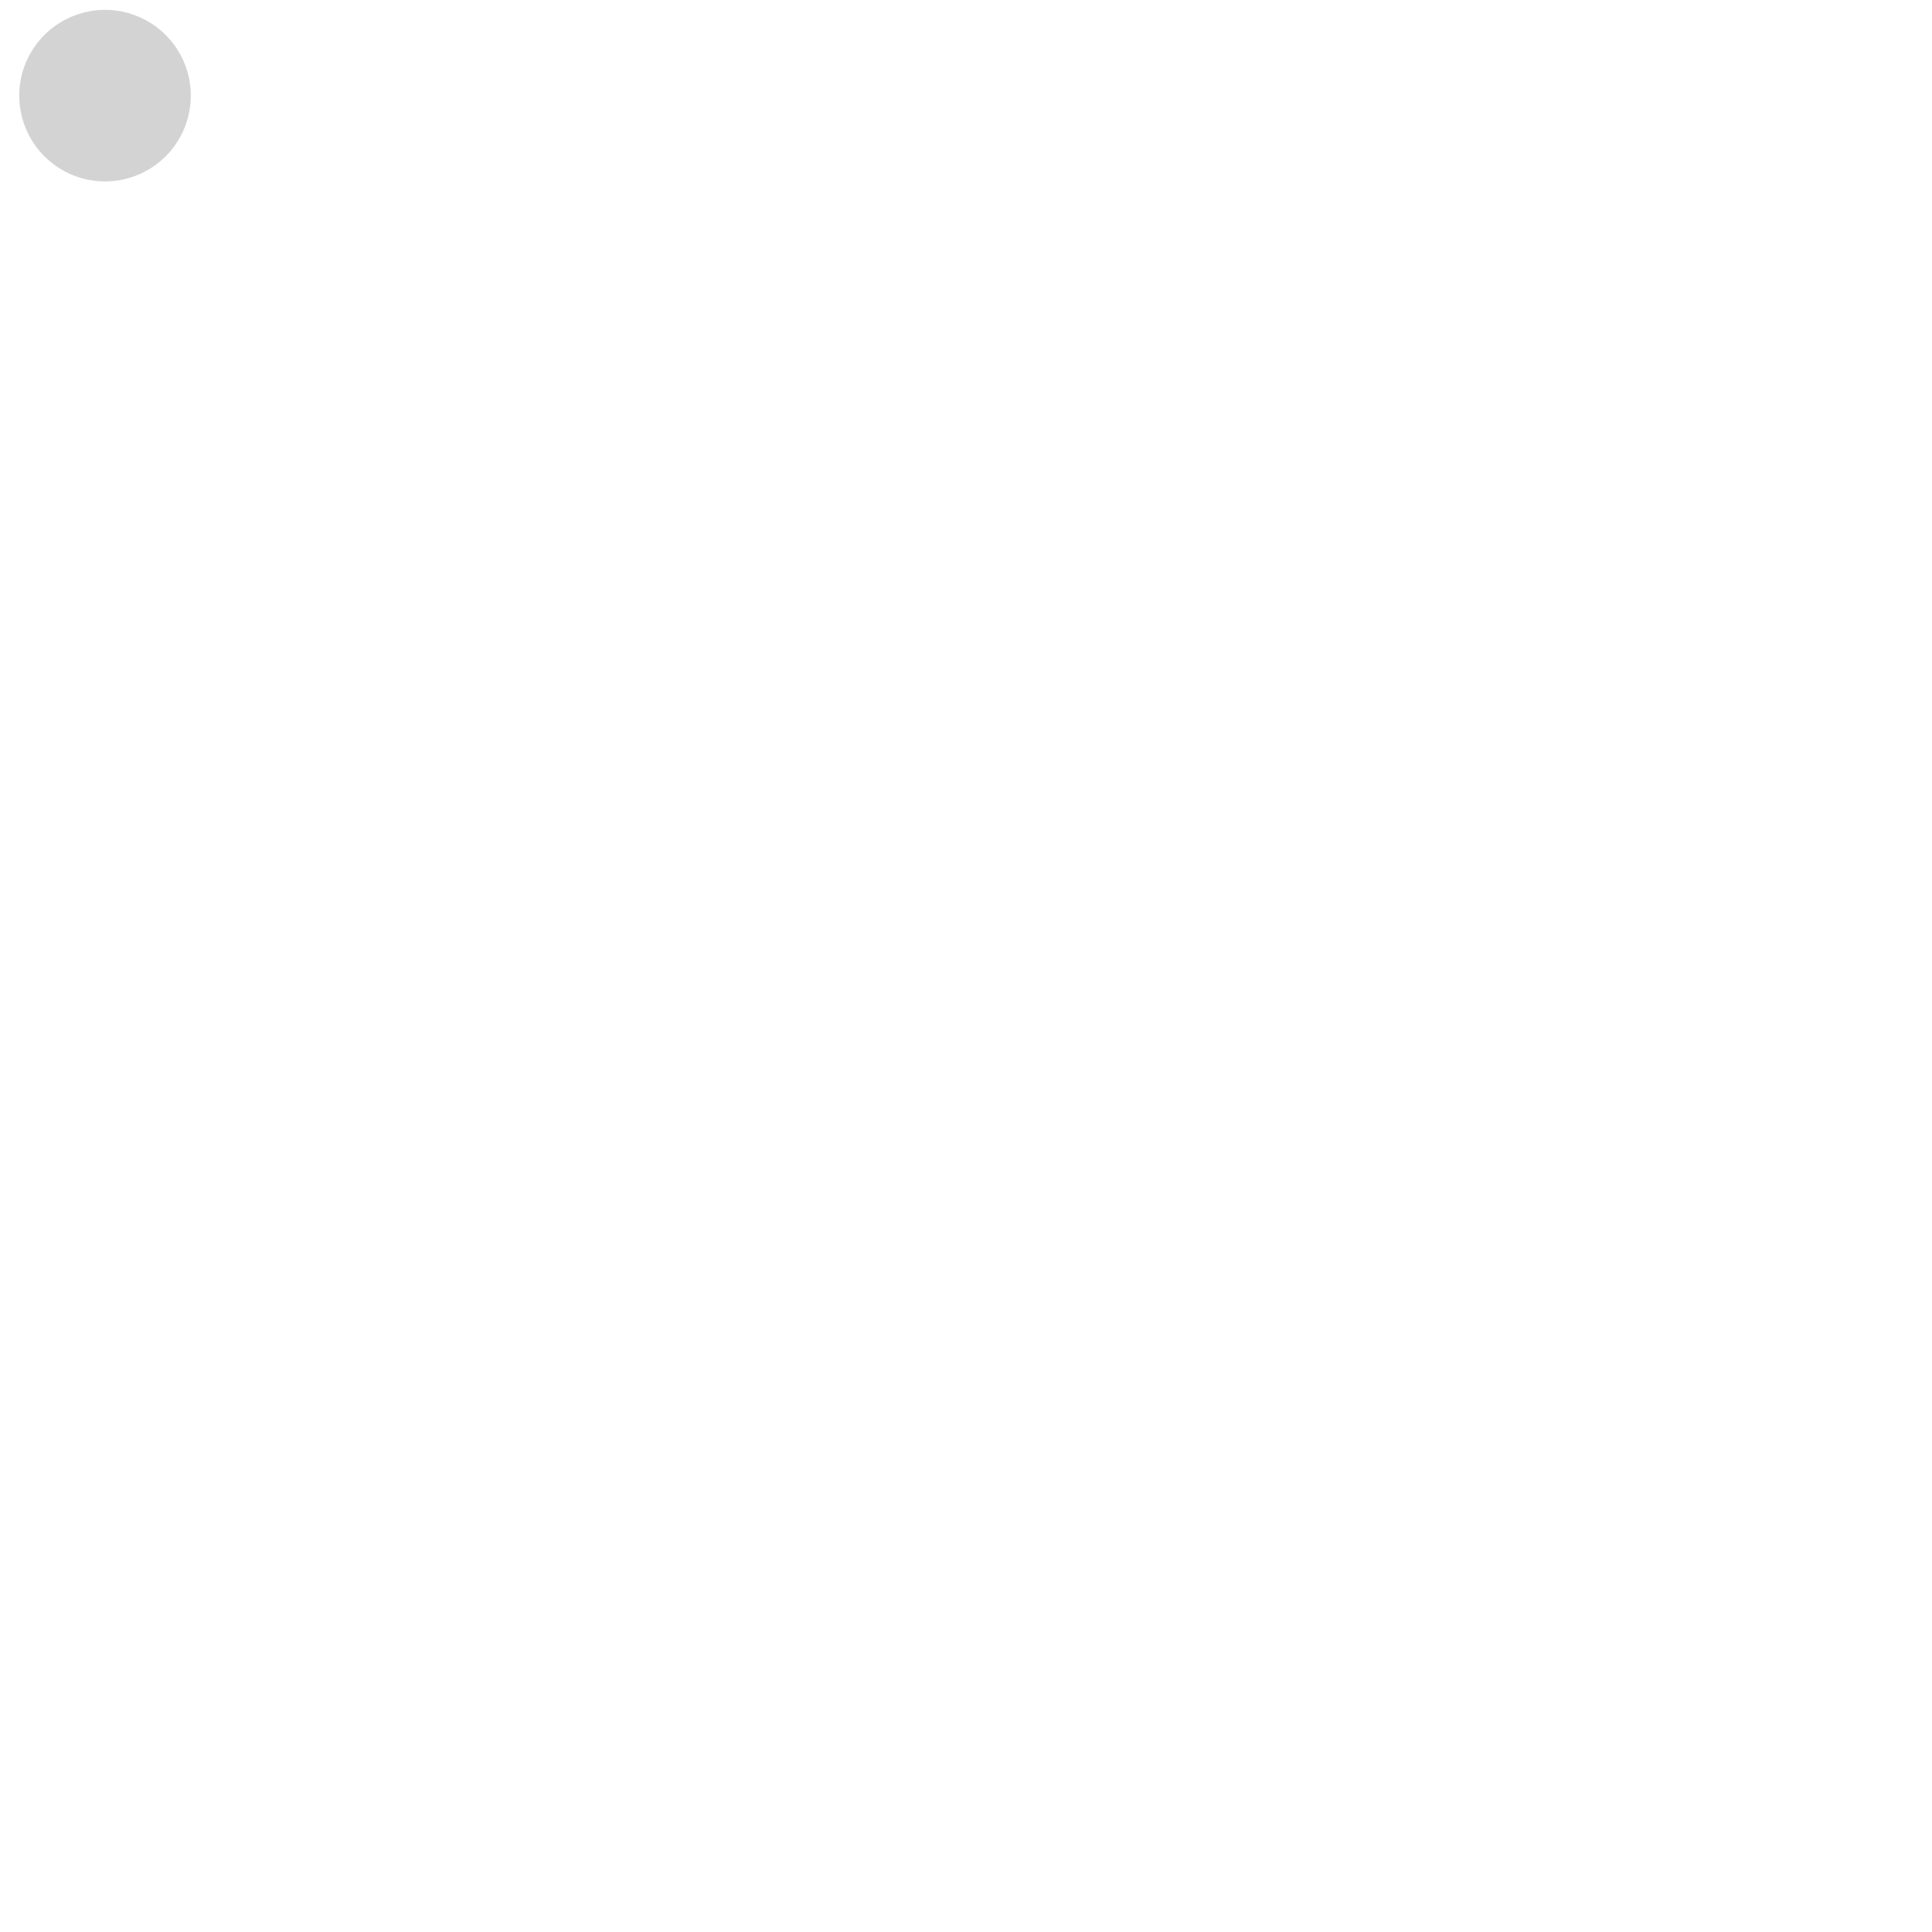
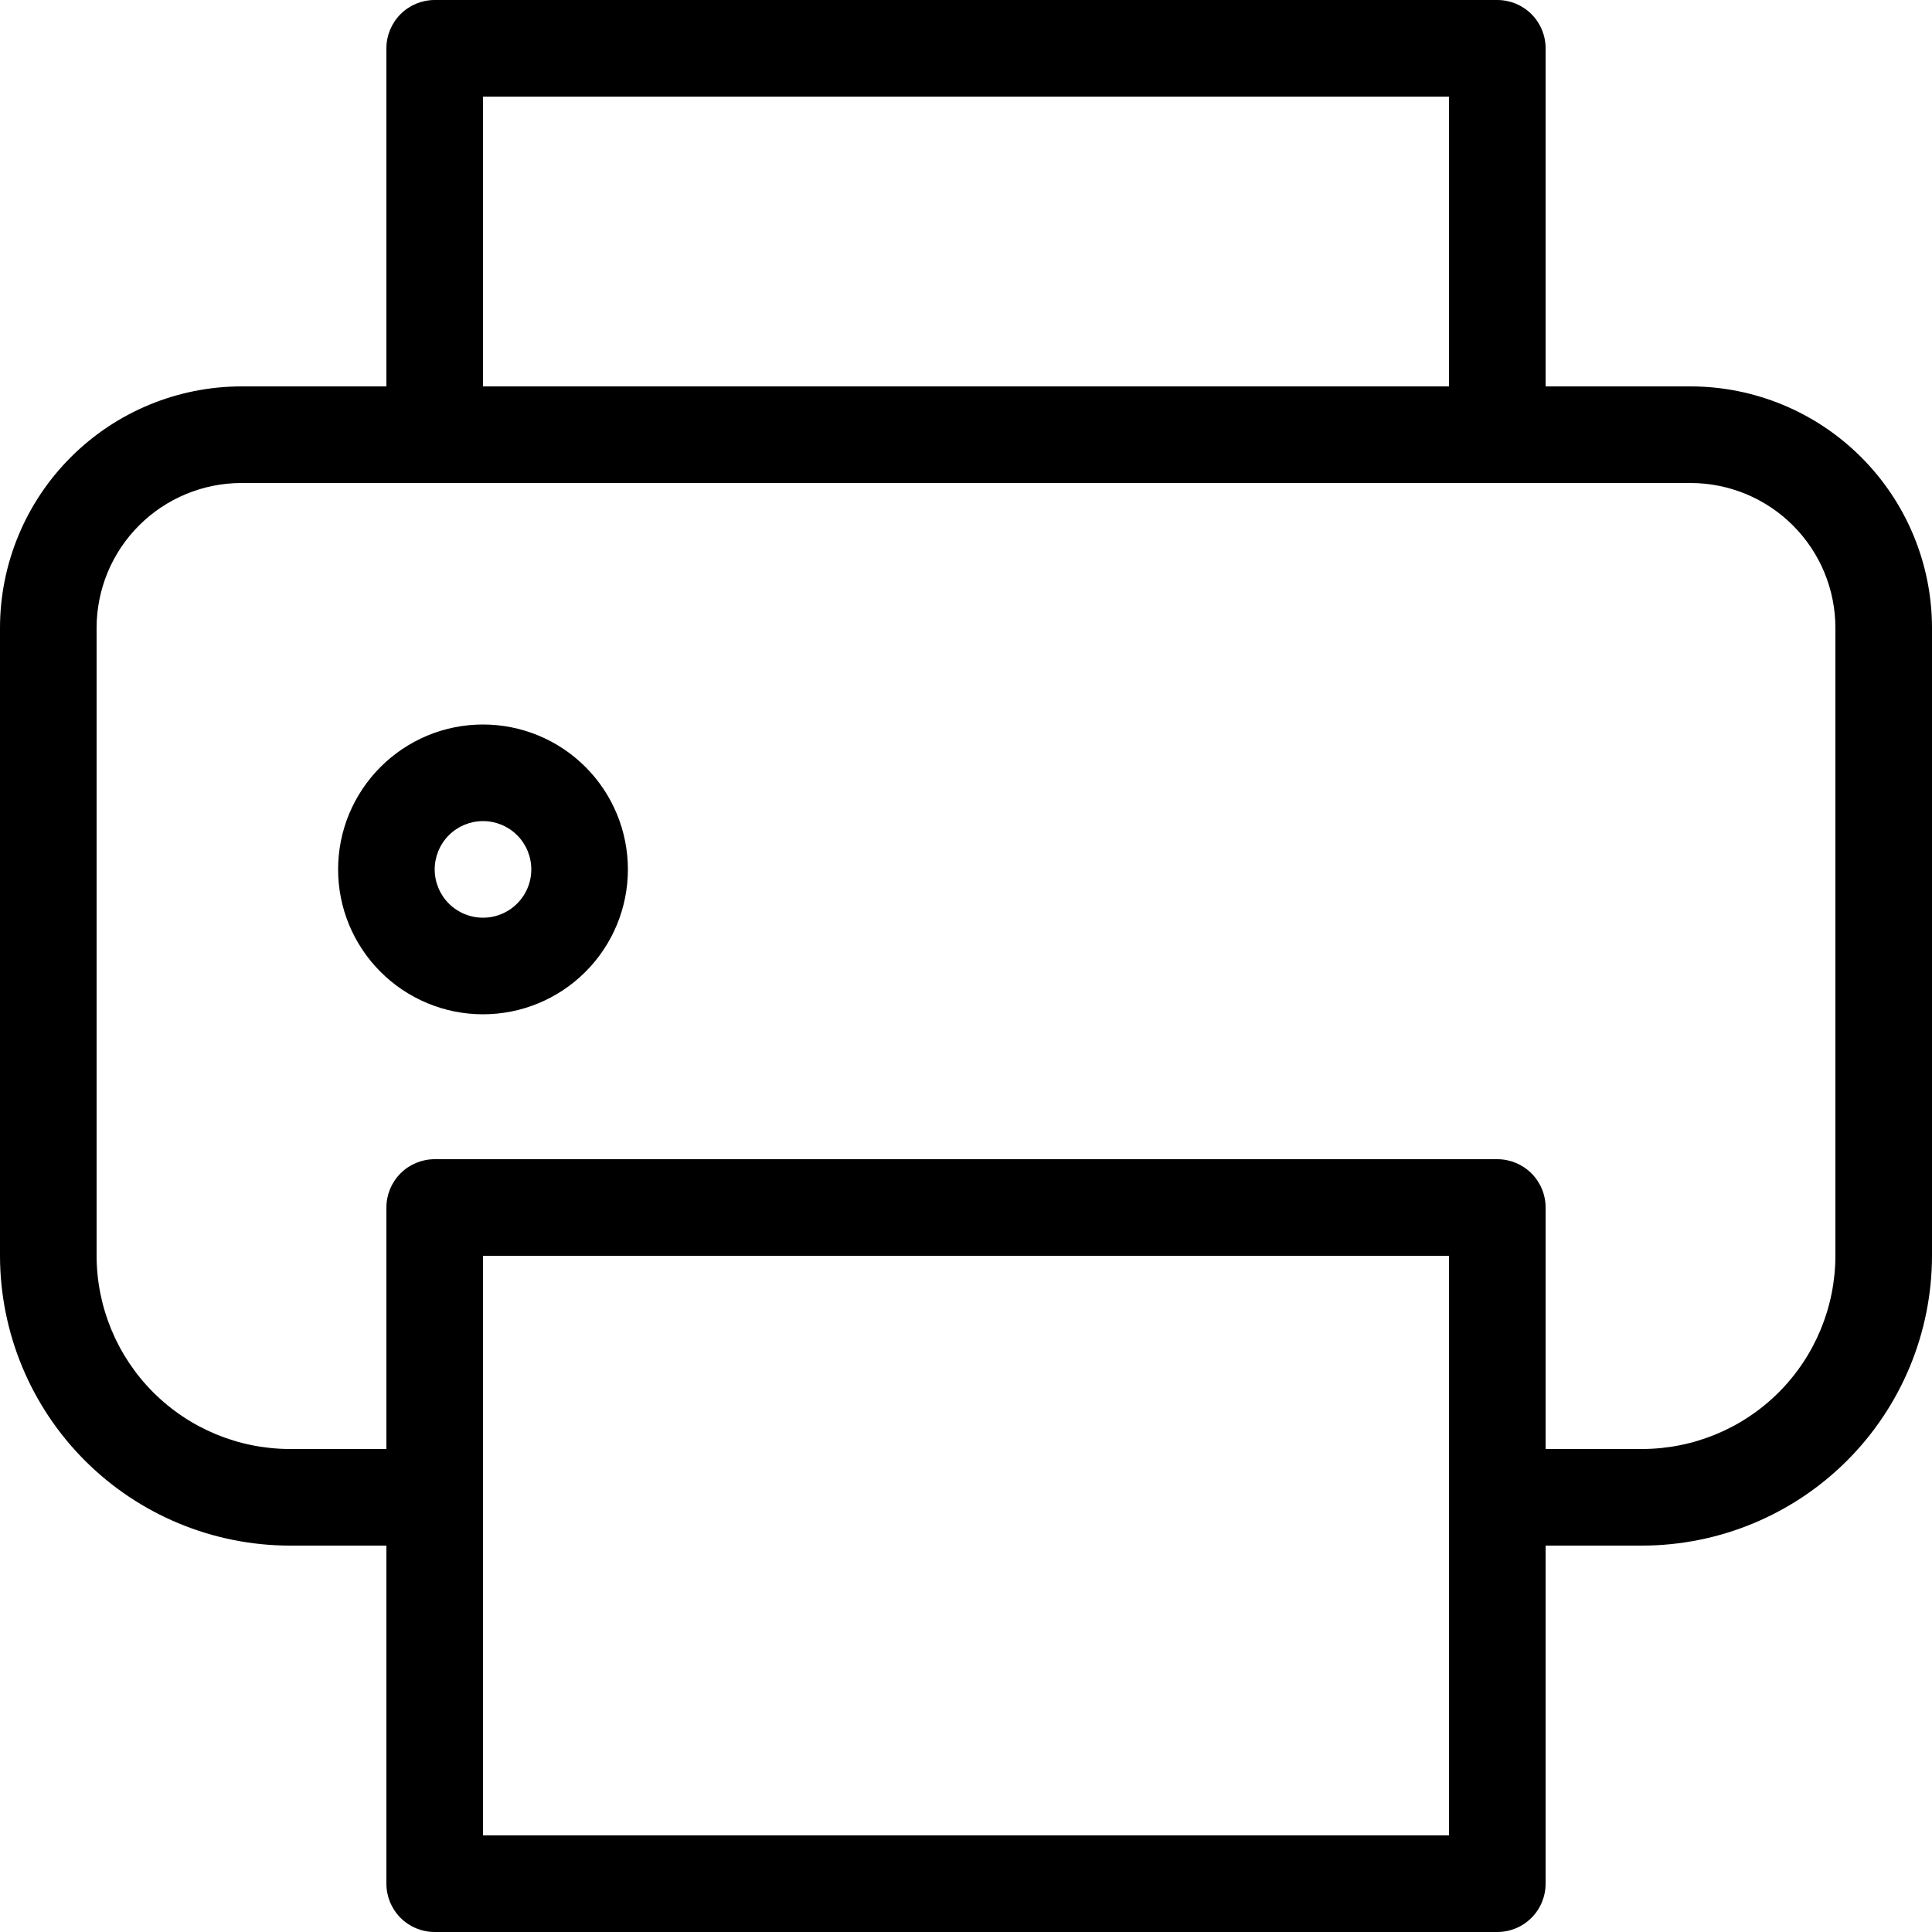
- <svg xmlns="http://www.w3.org/2000/svg" width="10" height="10" viewBox="0 0 100 100" fill="none">
-   <path id="Vector" d="M5.402 9.39C6.281 9.397 7.143 9.142 7.878 8.659C8.612 8.175 9.187 7.484 9.528 6.673C9.869 5.863 9.962 4.969 9.795 4.105C9.627 3.242 9.207 2.447 8.588 1.823C7.968 1.198 7.177 0.772 6.315 0.598C5.453 0.424 4.559 0.51 3.746 0.845C2.932 1.18 2.237 1.749 1.748 2.48C1.258 3.211 0.997 4.07 0.997 4.95C0.997 6.122 1.46 7.246 2.285 8.077C3.11 8.909 4.23 9.381 5.402 9.39Z" fill="#D3D3D3" />
+ <svg xmlns="http://www.w3.org/2000/svg" width="43" height="43" viewBox="0 0 43 43" fill="none">
+   <path id="Vector" d="M10.75 16.125C10.326 16.125 9.907 16.208 9.516 16.37C9.125 16.533 8.769 16.77 8.47 17.07C8.17 17.369 7.933 17.725 7.77 18.116C7.608 18.507 7.525 18.927 7.525 19.35C7.525 19.773 7.608 20.193 7.77 20.584C7.933 20.975 8.17 21.331 8.47 21.63C8.769 21.93 9.125 22.167 9.516 22.329C9.907 22.492 10.326 22.575 10.75 22.575C11.605 22.575 12.426 22.235 13.03 21.63C13.635 21.026 13.975 20.205 13.975 19.35C13.975 18.495 13.635 17.674 13.03 17.07C12.426 16.465 11.605 16.125 10.75 16.125ZM10.75 20.425C10.465 20.425 10.191 20.312 9.99 20.11C9.788 19.909 9.675 19.635 9.675 19.35C9.675 19.065 9.788 18.791 9.99 18.59C10.191 18.388 10.465 18.275 10.75 18.275C11.035 18.275 11.309 18.388 11.51 18.59C11.712 18.791 11.825 19.065 11.825 19.35C11.825 19.635 11.712 19.909 11.51 20.11C11.309 20.312 11.035 20.425 10.75 20.425ZM37.625 8.6H34.4V1.075C34.4 0.79 34.287 0.516 34.085 0.315C33.883 0.113 33.61 0 33.325 0H9.675C9.39 0 9.116 0.113 8.915 0.315C8.713 0.516 8.6 0.79 8.6 1.075V8.6H5.375C3.95 8.601 2.583 9.168 1.576 10.176C0.568 11.183 0.001 12.55 0 13.975V27.95C0.002 29.66 0.682 31.3 1.891 32.509C3.1 33.718 4.74 34.398 6.45 34.4H8.6V41.925C8.6 42.21 8.713 42.483 8.915 42.685C9.116 42.887 9.39 43 9.675 43H33.325C33.61 43 33.883 42.887 34.085 42.685C34.287 42.483 34.4 42.21 34.4 41.925V34.4H36.55C38.26 34.398 39.9 33.718 41.109 32.509C42.318 31.3 42.998 29.66 43 27.95V13.975C42.999 12.55 42.432 11.183 41.424 10.176C40.417 9.168 39.05 8.601 37.625 8.6ZM10.75 2.15H32.25V8.6H10.75V2.15ZM32.25 40.85H10.75V27.95H32.25V40.85ZM40.85 27.95C40.848 29.09 40.395 30.183 39.589 30.989C38.783 31.795 37.69 32.248 36.55 32.25H34.4V26.875C34.4 26.59 34.287 26.317 34.085 26.115C33.883 25.913 33.61 25.8 33.325 25.8H9.675C9.39 25.8 9.116 25.913 8.915 26.115C8.713 26.317 8.6 26.59 8.6 26.875V32.25H6.45C5.31 32.248 4.217 31.795 3.411 30.989C2.605 30.183 2.152 29.09 2.15 27.95V13.975C2.15 13.12 2.49 12.299 3.095 11.695C3.699 11.09 4.52 10.75 5.375 10.75H37.625C38.48 10.75 39.301 11.09 39.905 11.695C40.51 12.299 40.85 13.12 40.85 13.975V27.95Z" fill="black" />
</svg>
